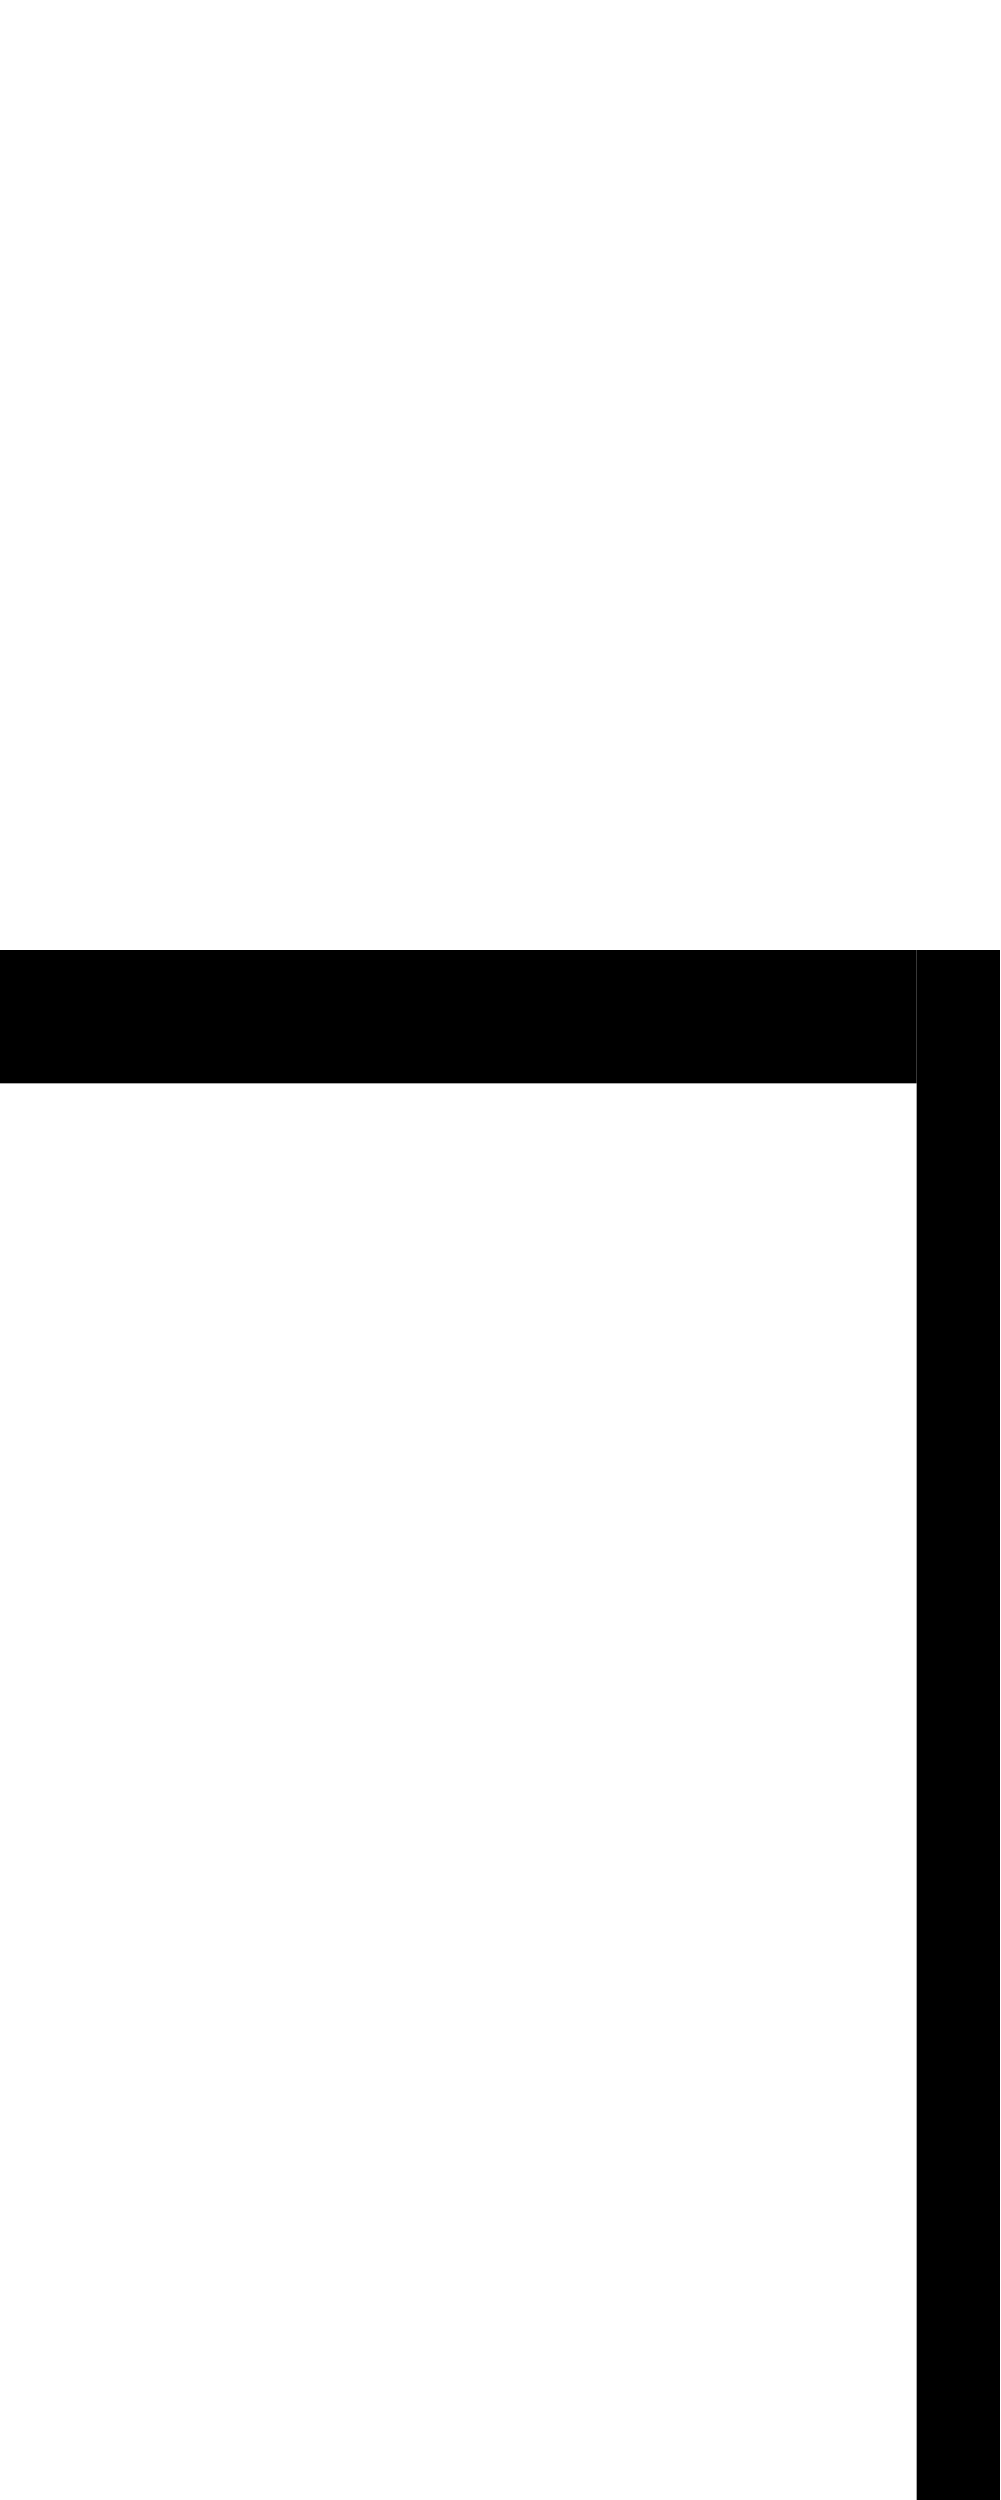
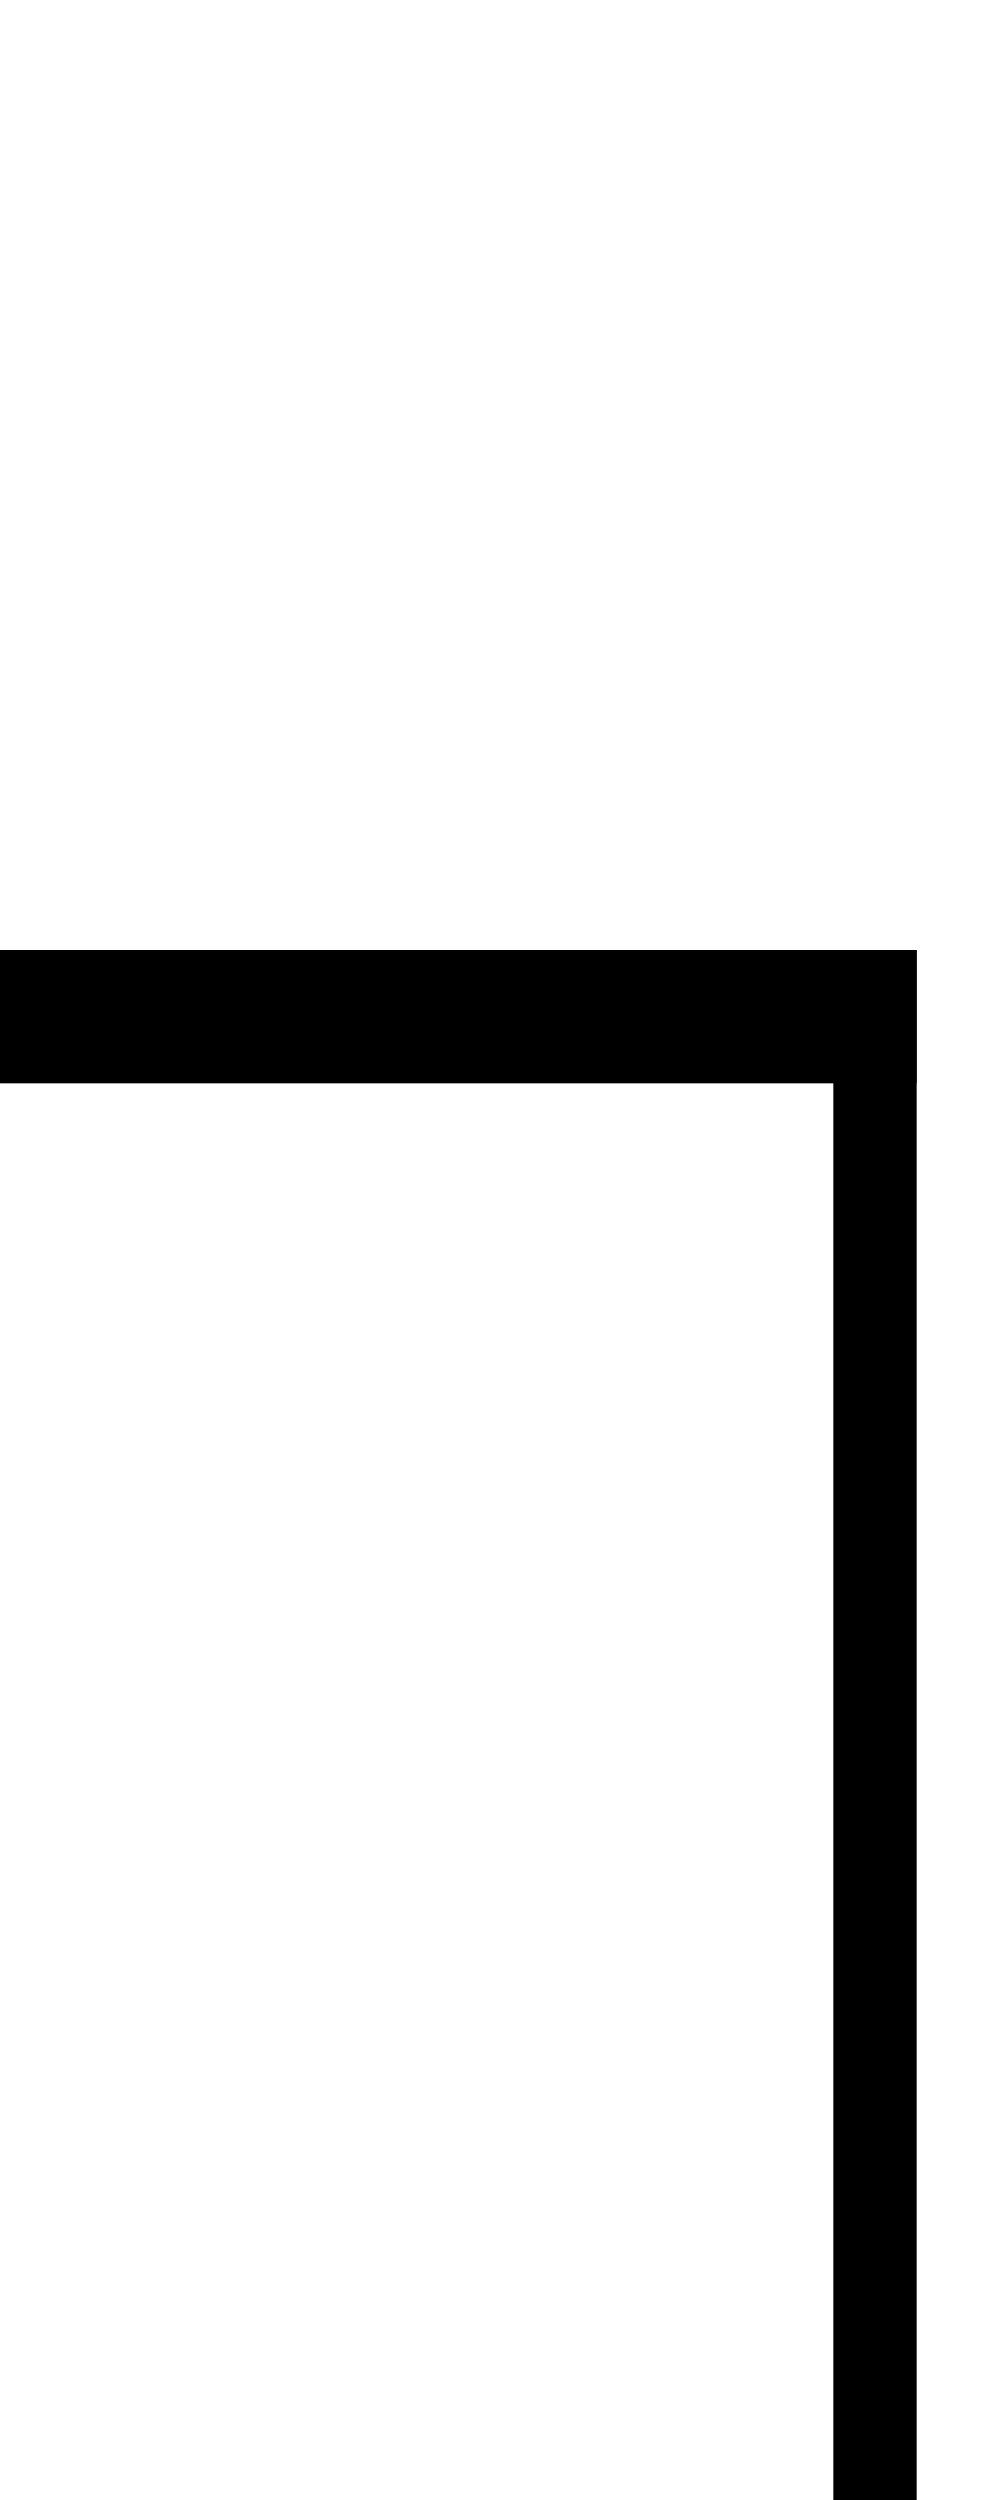
<svg xmlns="http://www.w3.org/2000/svg" version="1.1" viewBox="0 0 60 150">
  <rect fill="#000" width="65" height="8" x="-10" y="57" />
-   <rect fill="#000" width="5" height="93" x="55" y="57" />
+   <rect fill="#000" width="5" height="93" x="50" y="57" />
</svg>
